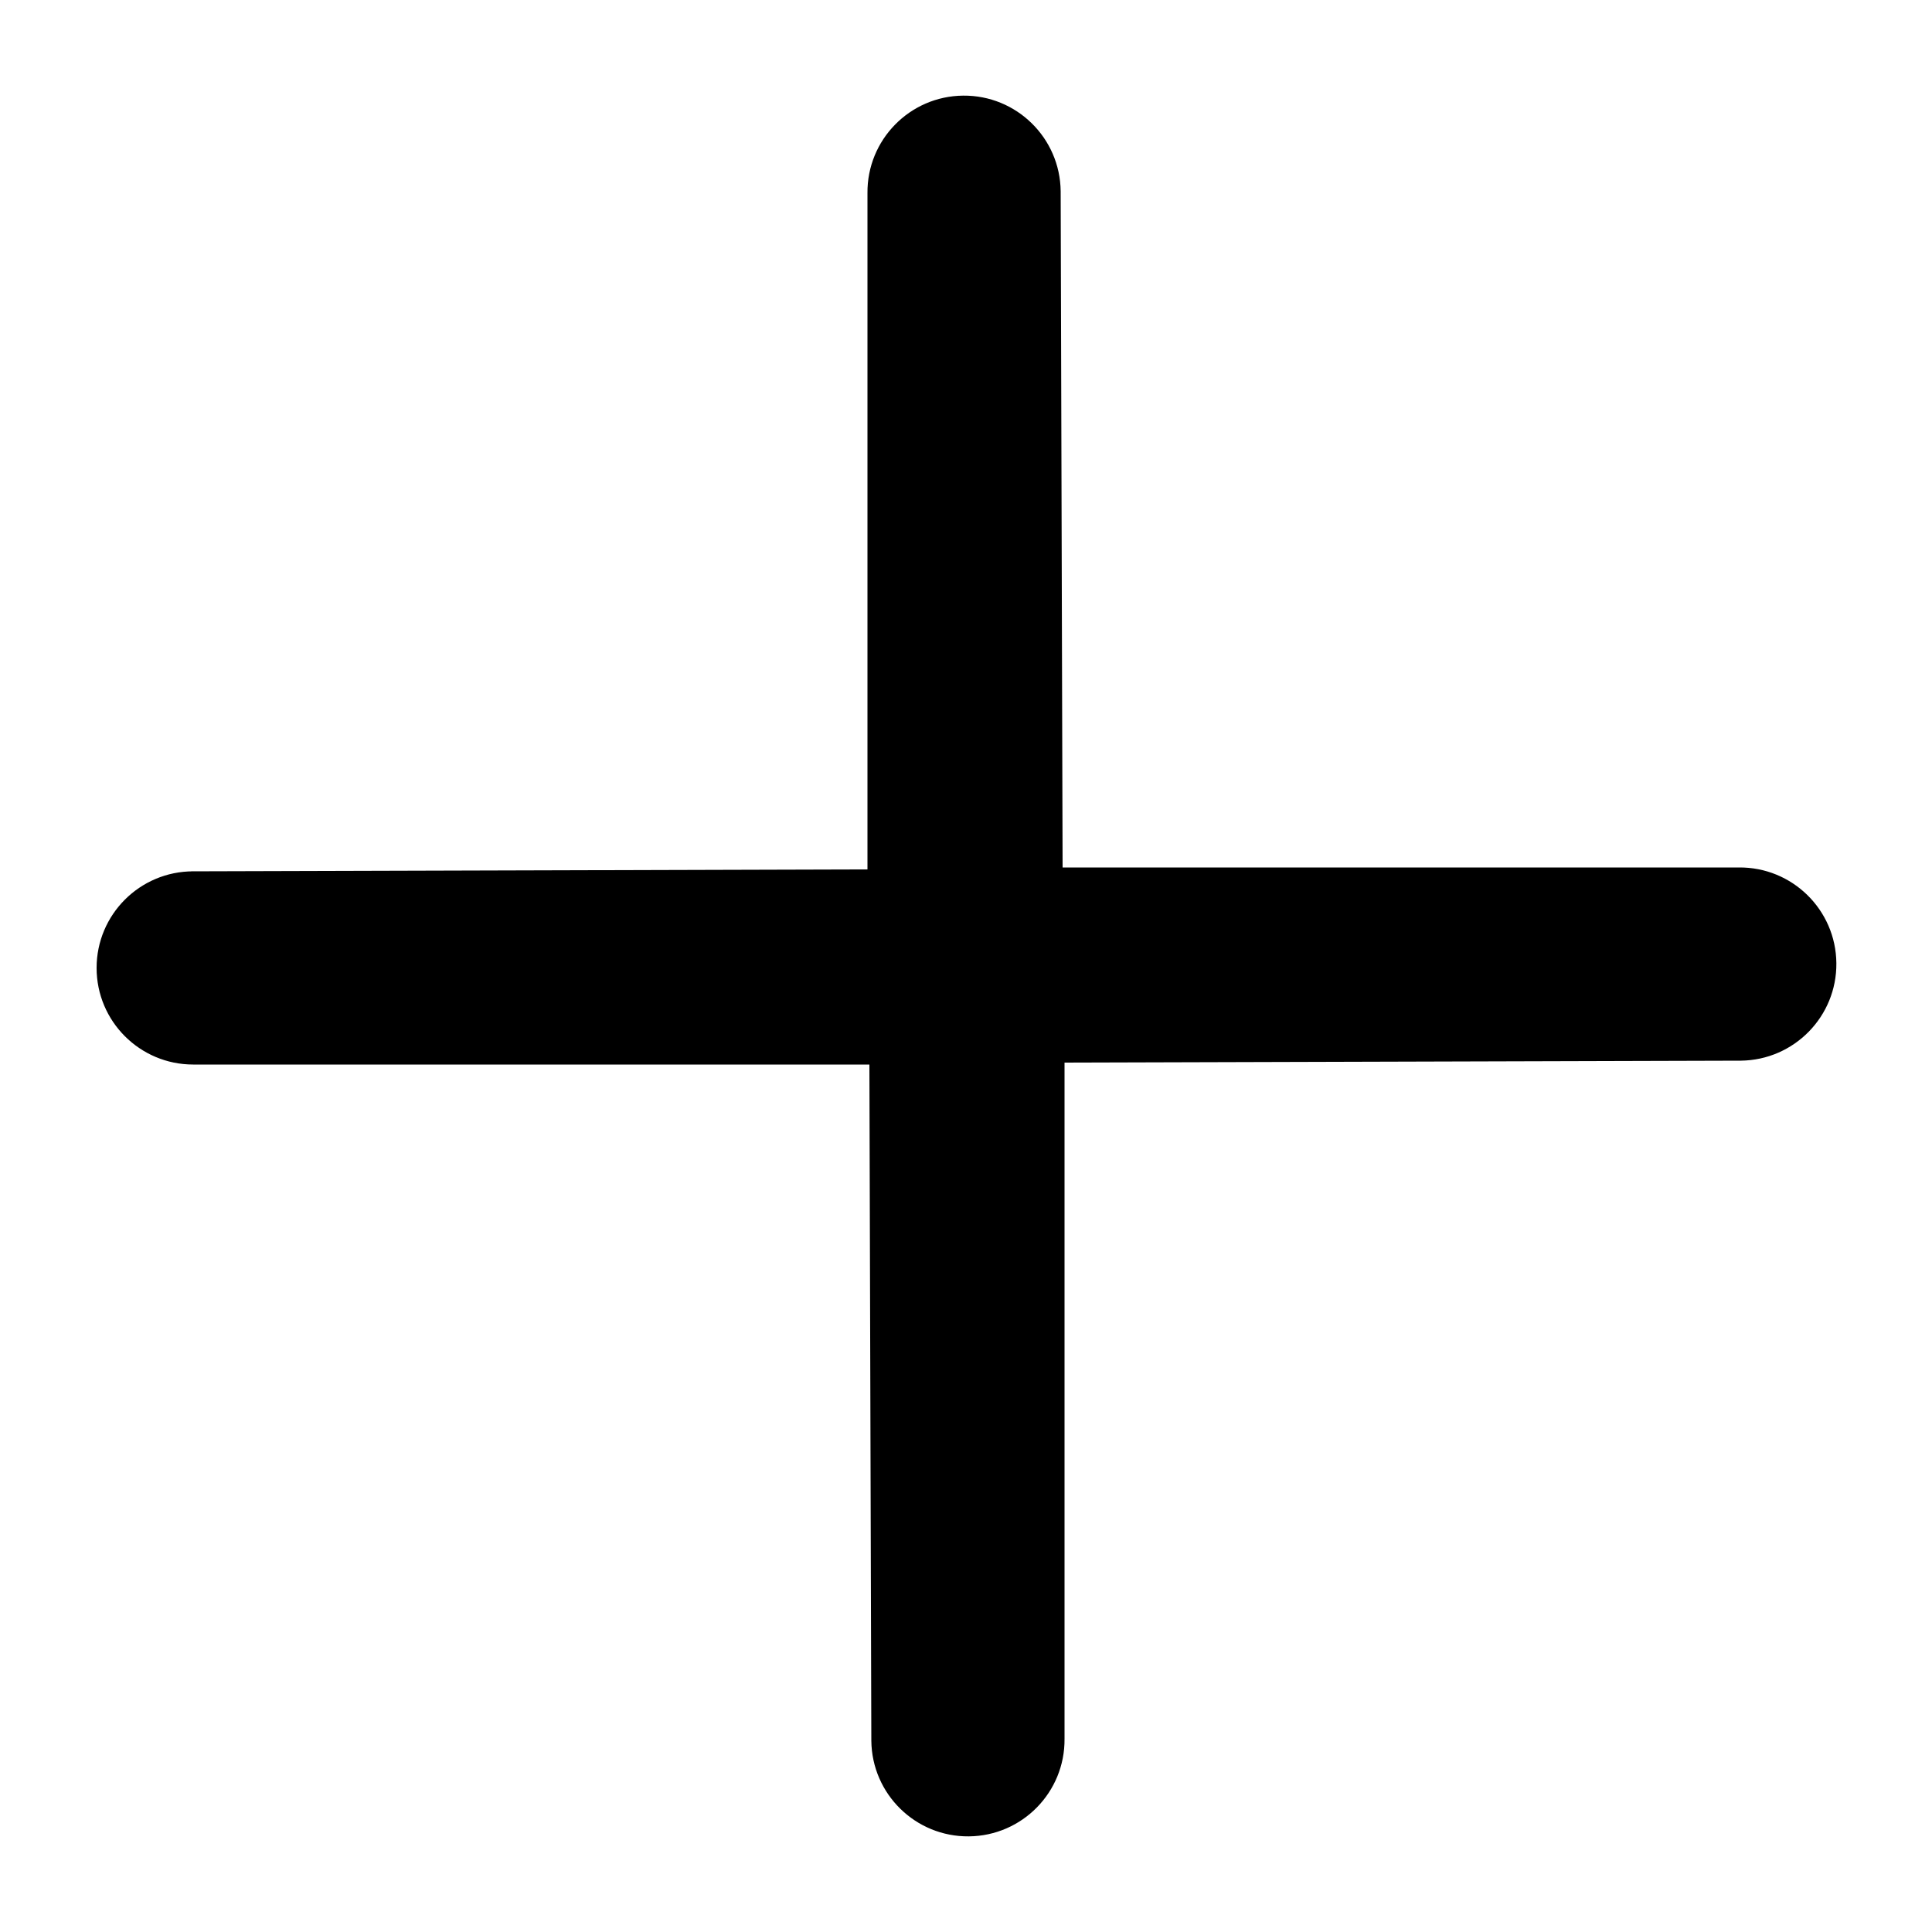
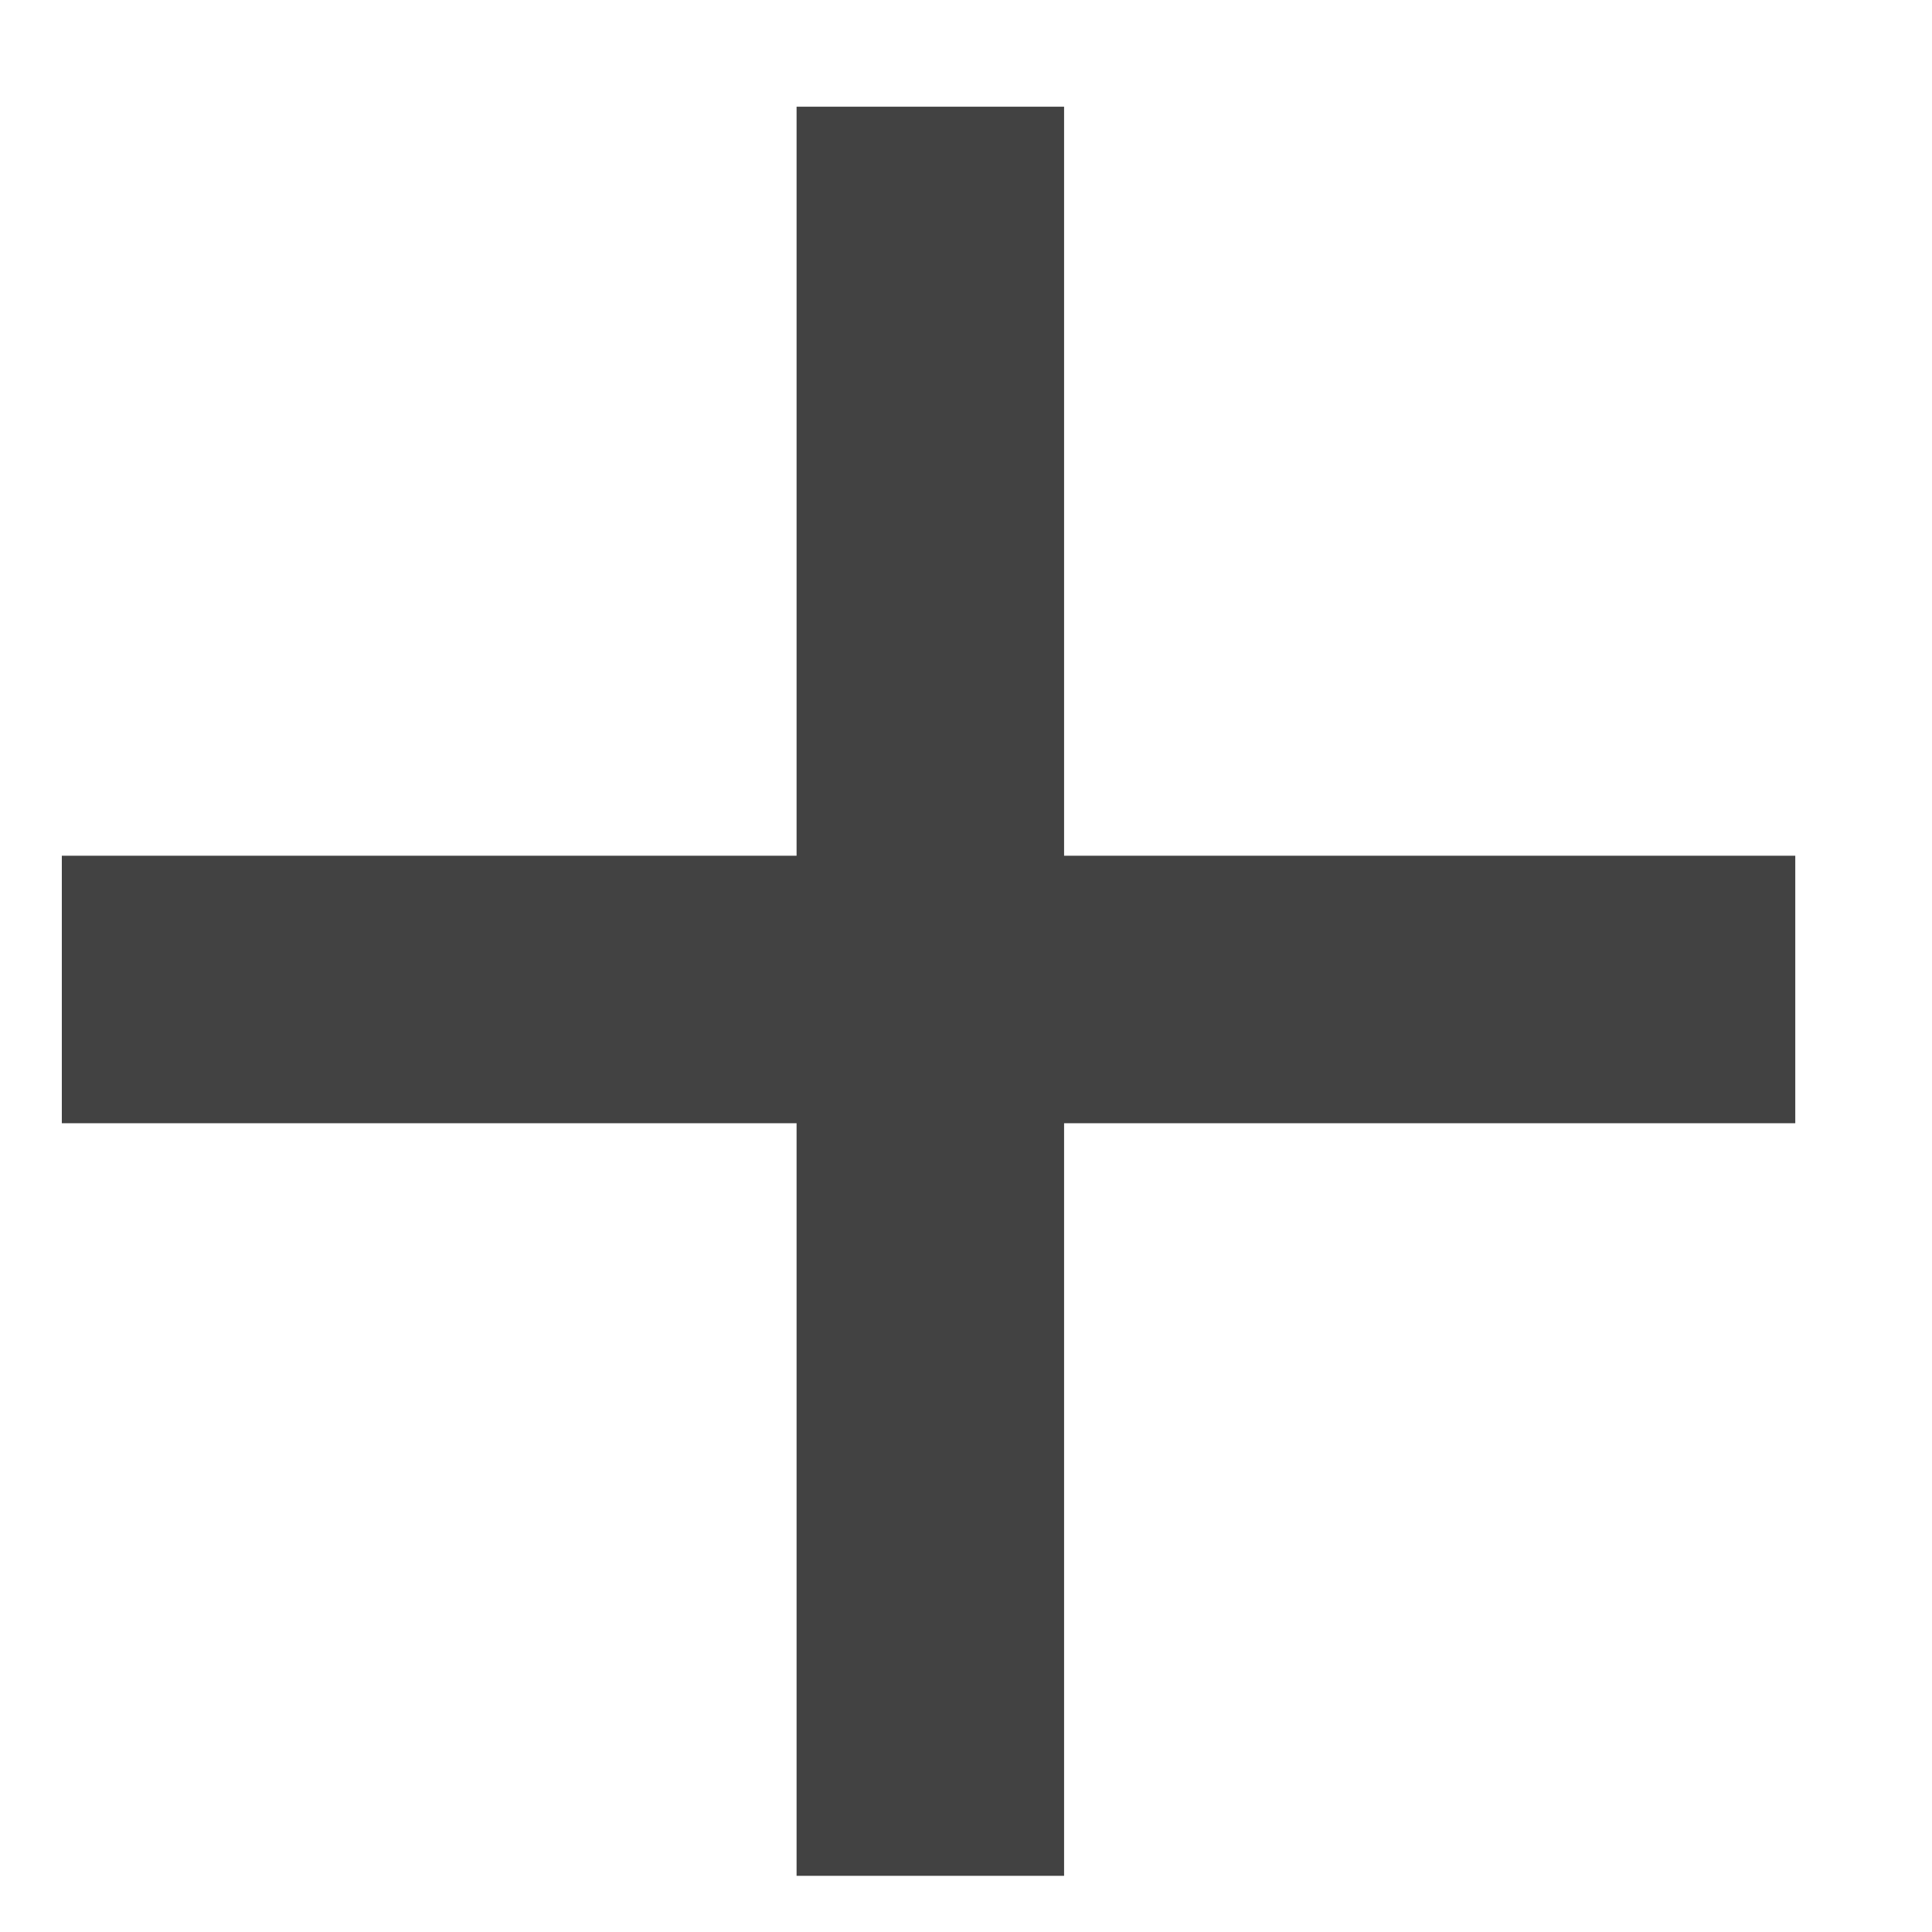
- <svg xmlns="http://www.w3.org/2000/svg" fill="none" class="icon icon-plus" viewBox="0 0 10 10">
-   <path fill="currentColor" fill-rule="evenodd" d="M1 4.51a.5.5 0 0 0 0 1h3.5l.01 3.5a.5.5 0 0 0 1-.01V5.5l3.5-.01a.5.5 0 0 0-.01-1H5.5L5.49.99a.5.5 0 0 0-1 .01v3.5l-3.5.01z" clip-rule="evenodd" />
+ <svg xmlns="http://www.w3.org/2000/svg" width="13" height="13" class="icon icon-plus" viewBox="0 0 13 13" fill="none">
+   <path d="M7.16 0.718V12.622H5.36V0.718H7.16ZM12.08 5.758V7.558H0.416V5.758H12.08Z" fill="#424242" />
</svg>
